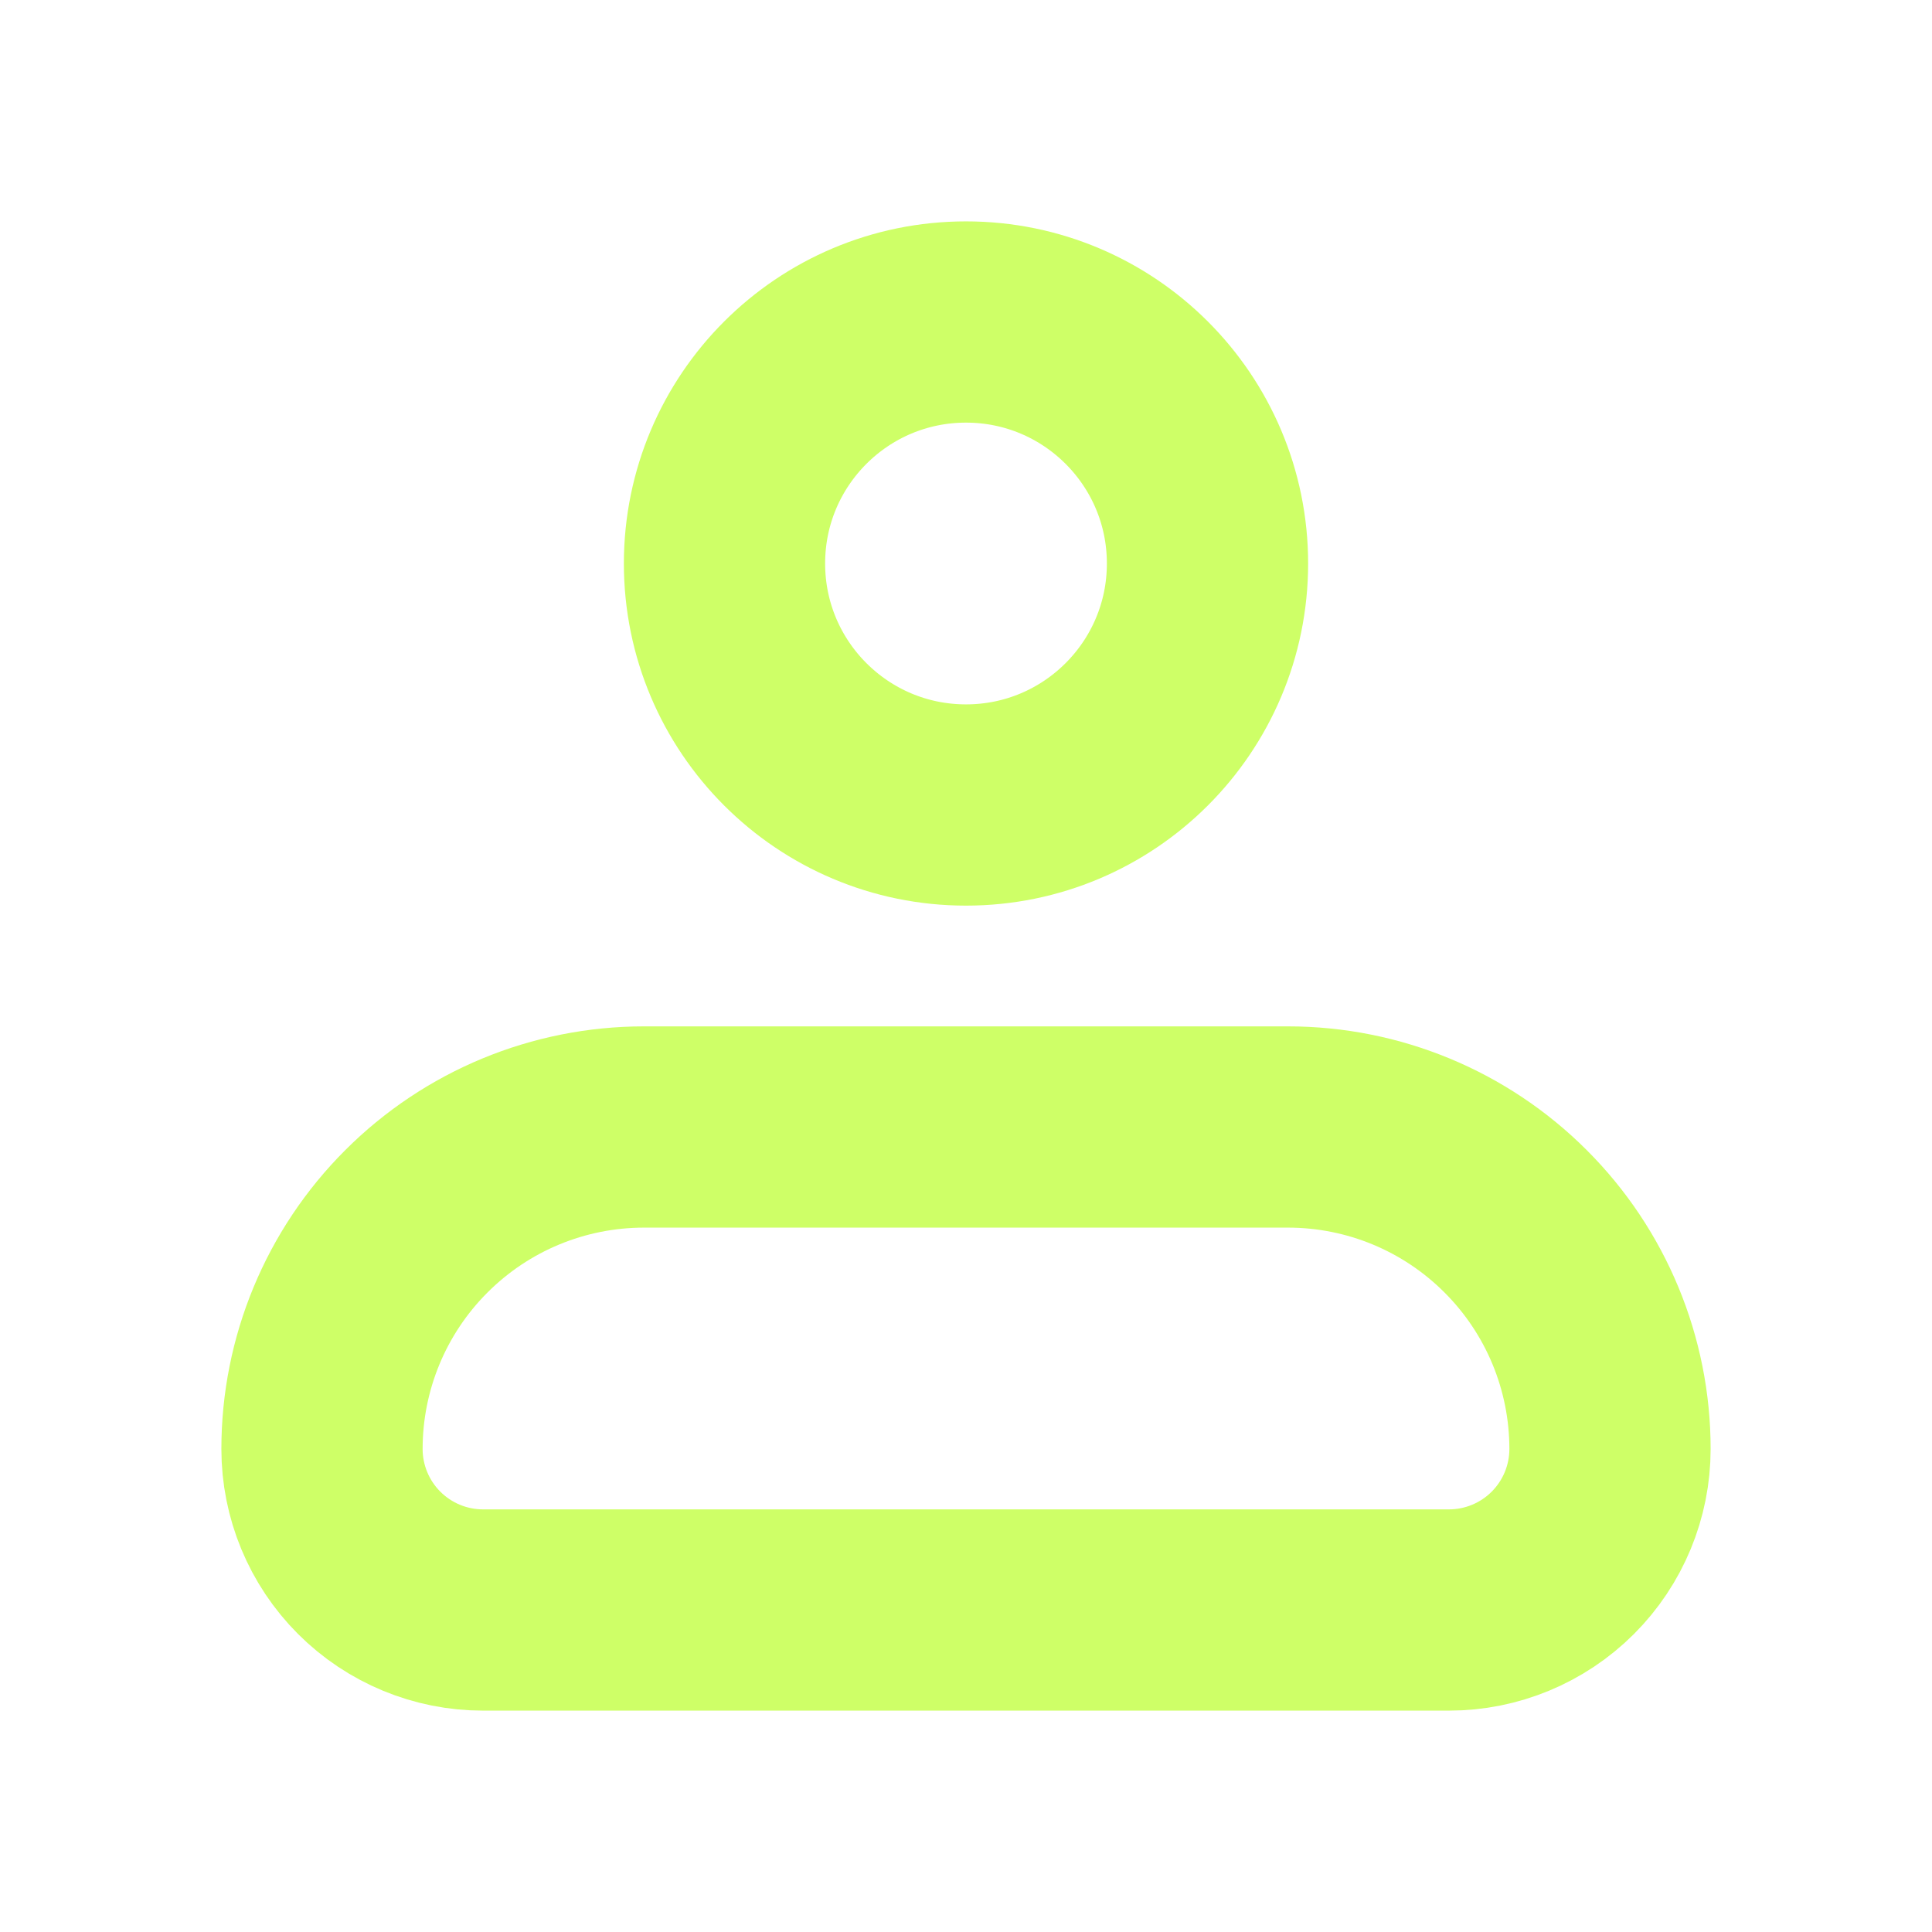
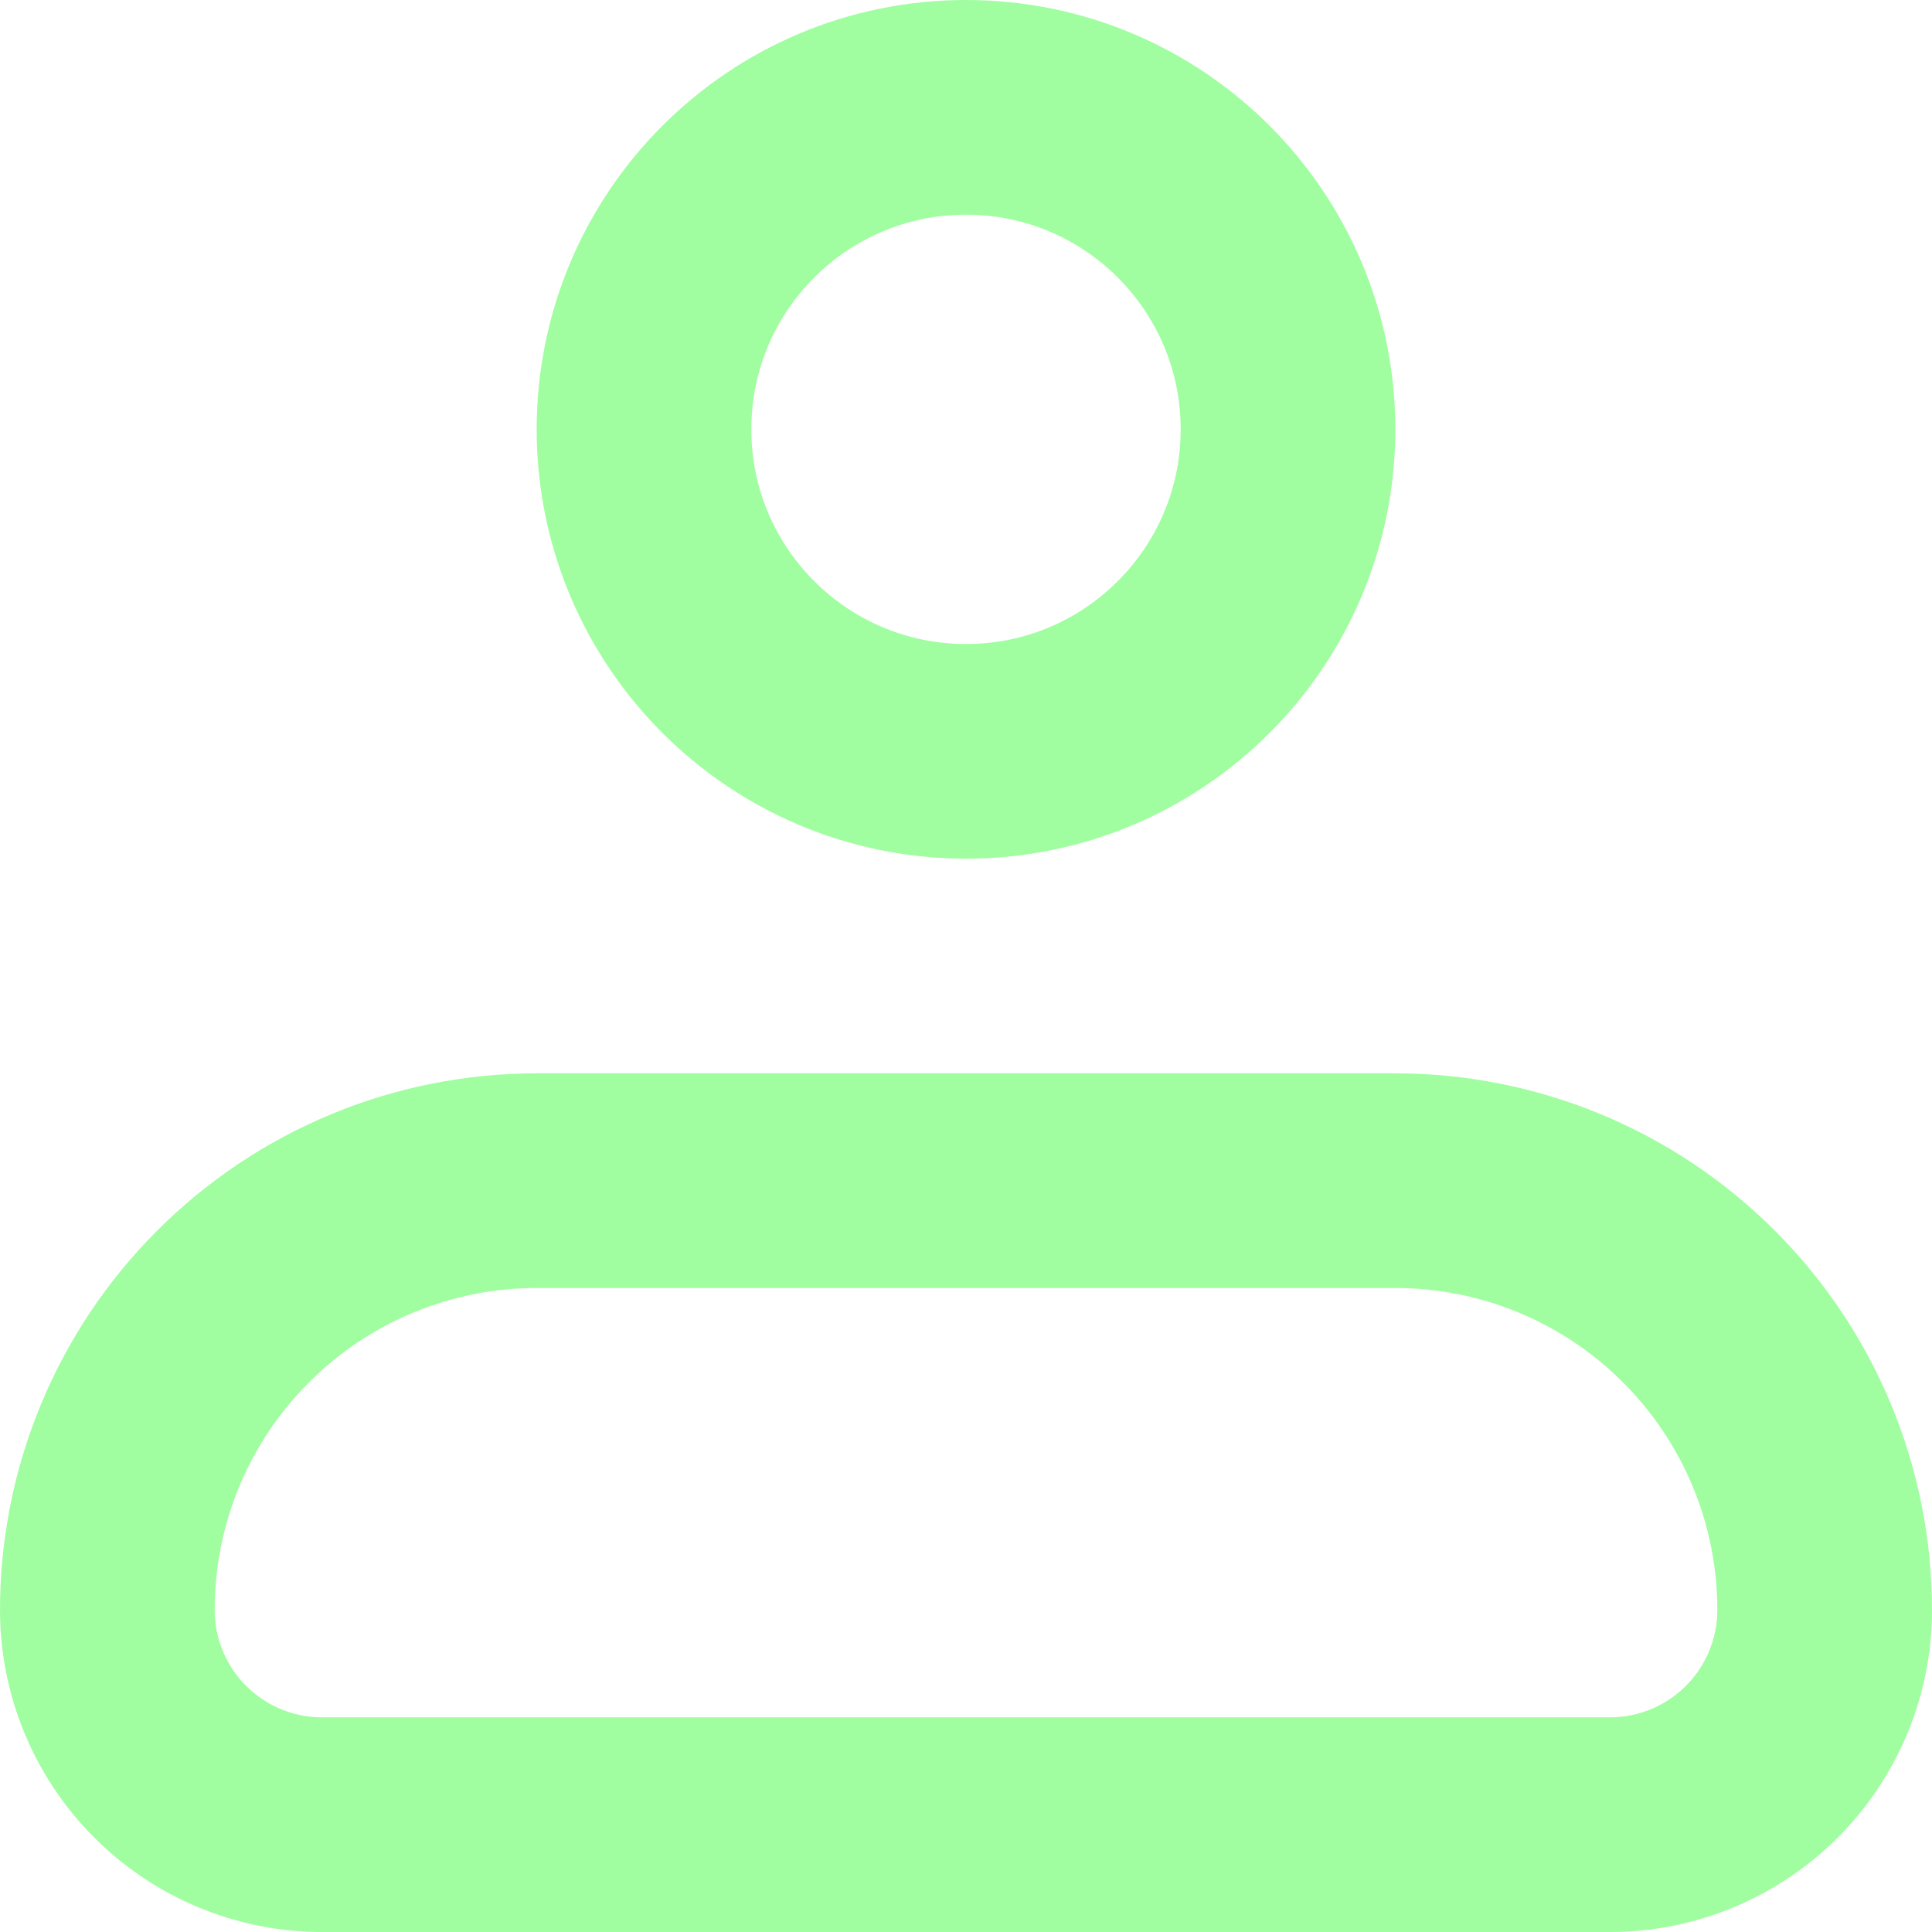
- <svg xmlns="http://www.w3.org/2000/svg" width="24" height="24" viewBox="0 0 24 24" fill="none">
-   <path d="M4 18C4 16.939 4.421 15.922 5.172 15.172C5.922 14.421 6.939 14 8 14H16C17.061 14 18.078 14.421 18.828 15.172C19.579 15.922 20 16.939 20 18C20 18.53 19.789 19.039 19.414 19.414C19.039 19.789 18.53 20 18 20H6C5.47 20 4.961 19.789 4.586 19.414C4.211 19.039 4 18.53 4 18Z" stroke="#CEFF67" stroke-width="2.5" stroke-linejoin="round" />
-   <path d="M12 10C13.657 10 15 8.657 15 7C15 5.343 13.657 4 12 4C10.343 4 9 5.343 9 7C9 8.657 10.343 10 12 10Z" stroke="#CEFF67" stroke-width="2.5" />
+ <svg xmlns="http://www.w3.org/2000/svg" width="18" height="18" viewBox="0 0 18 18" fill="none">
+   <path d="M1 15C1 13.939 1.421 12.922 2.172 12.172C2.922 11.421 3.939 11 5 11H13C14.061 11 15.078 11.421 15.828 12.172C16.579 12.922 17 13.939 17 15C17 15.53 16.789 16.039 16.414 16.414C16.039 16.789 15.53 17 15 17H3C2.47 17 1.961 16.789 1.586 16.414C1.211 16.039 1 15.53 1 15Z" stroke="#A0FEA0" stroke-width="2" stroke-linejoin="round" />
+   <path d="M9 7C10.657 7 12 5.657 12 4C12 2.343 10.657 1 9 1C7.343 1 6 2.343 6 4C6 5.657 7.343 7 9 7Z" stroke="#A0FEA0" stroke-width="2" />
</svg>
